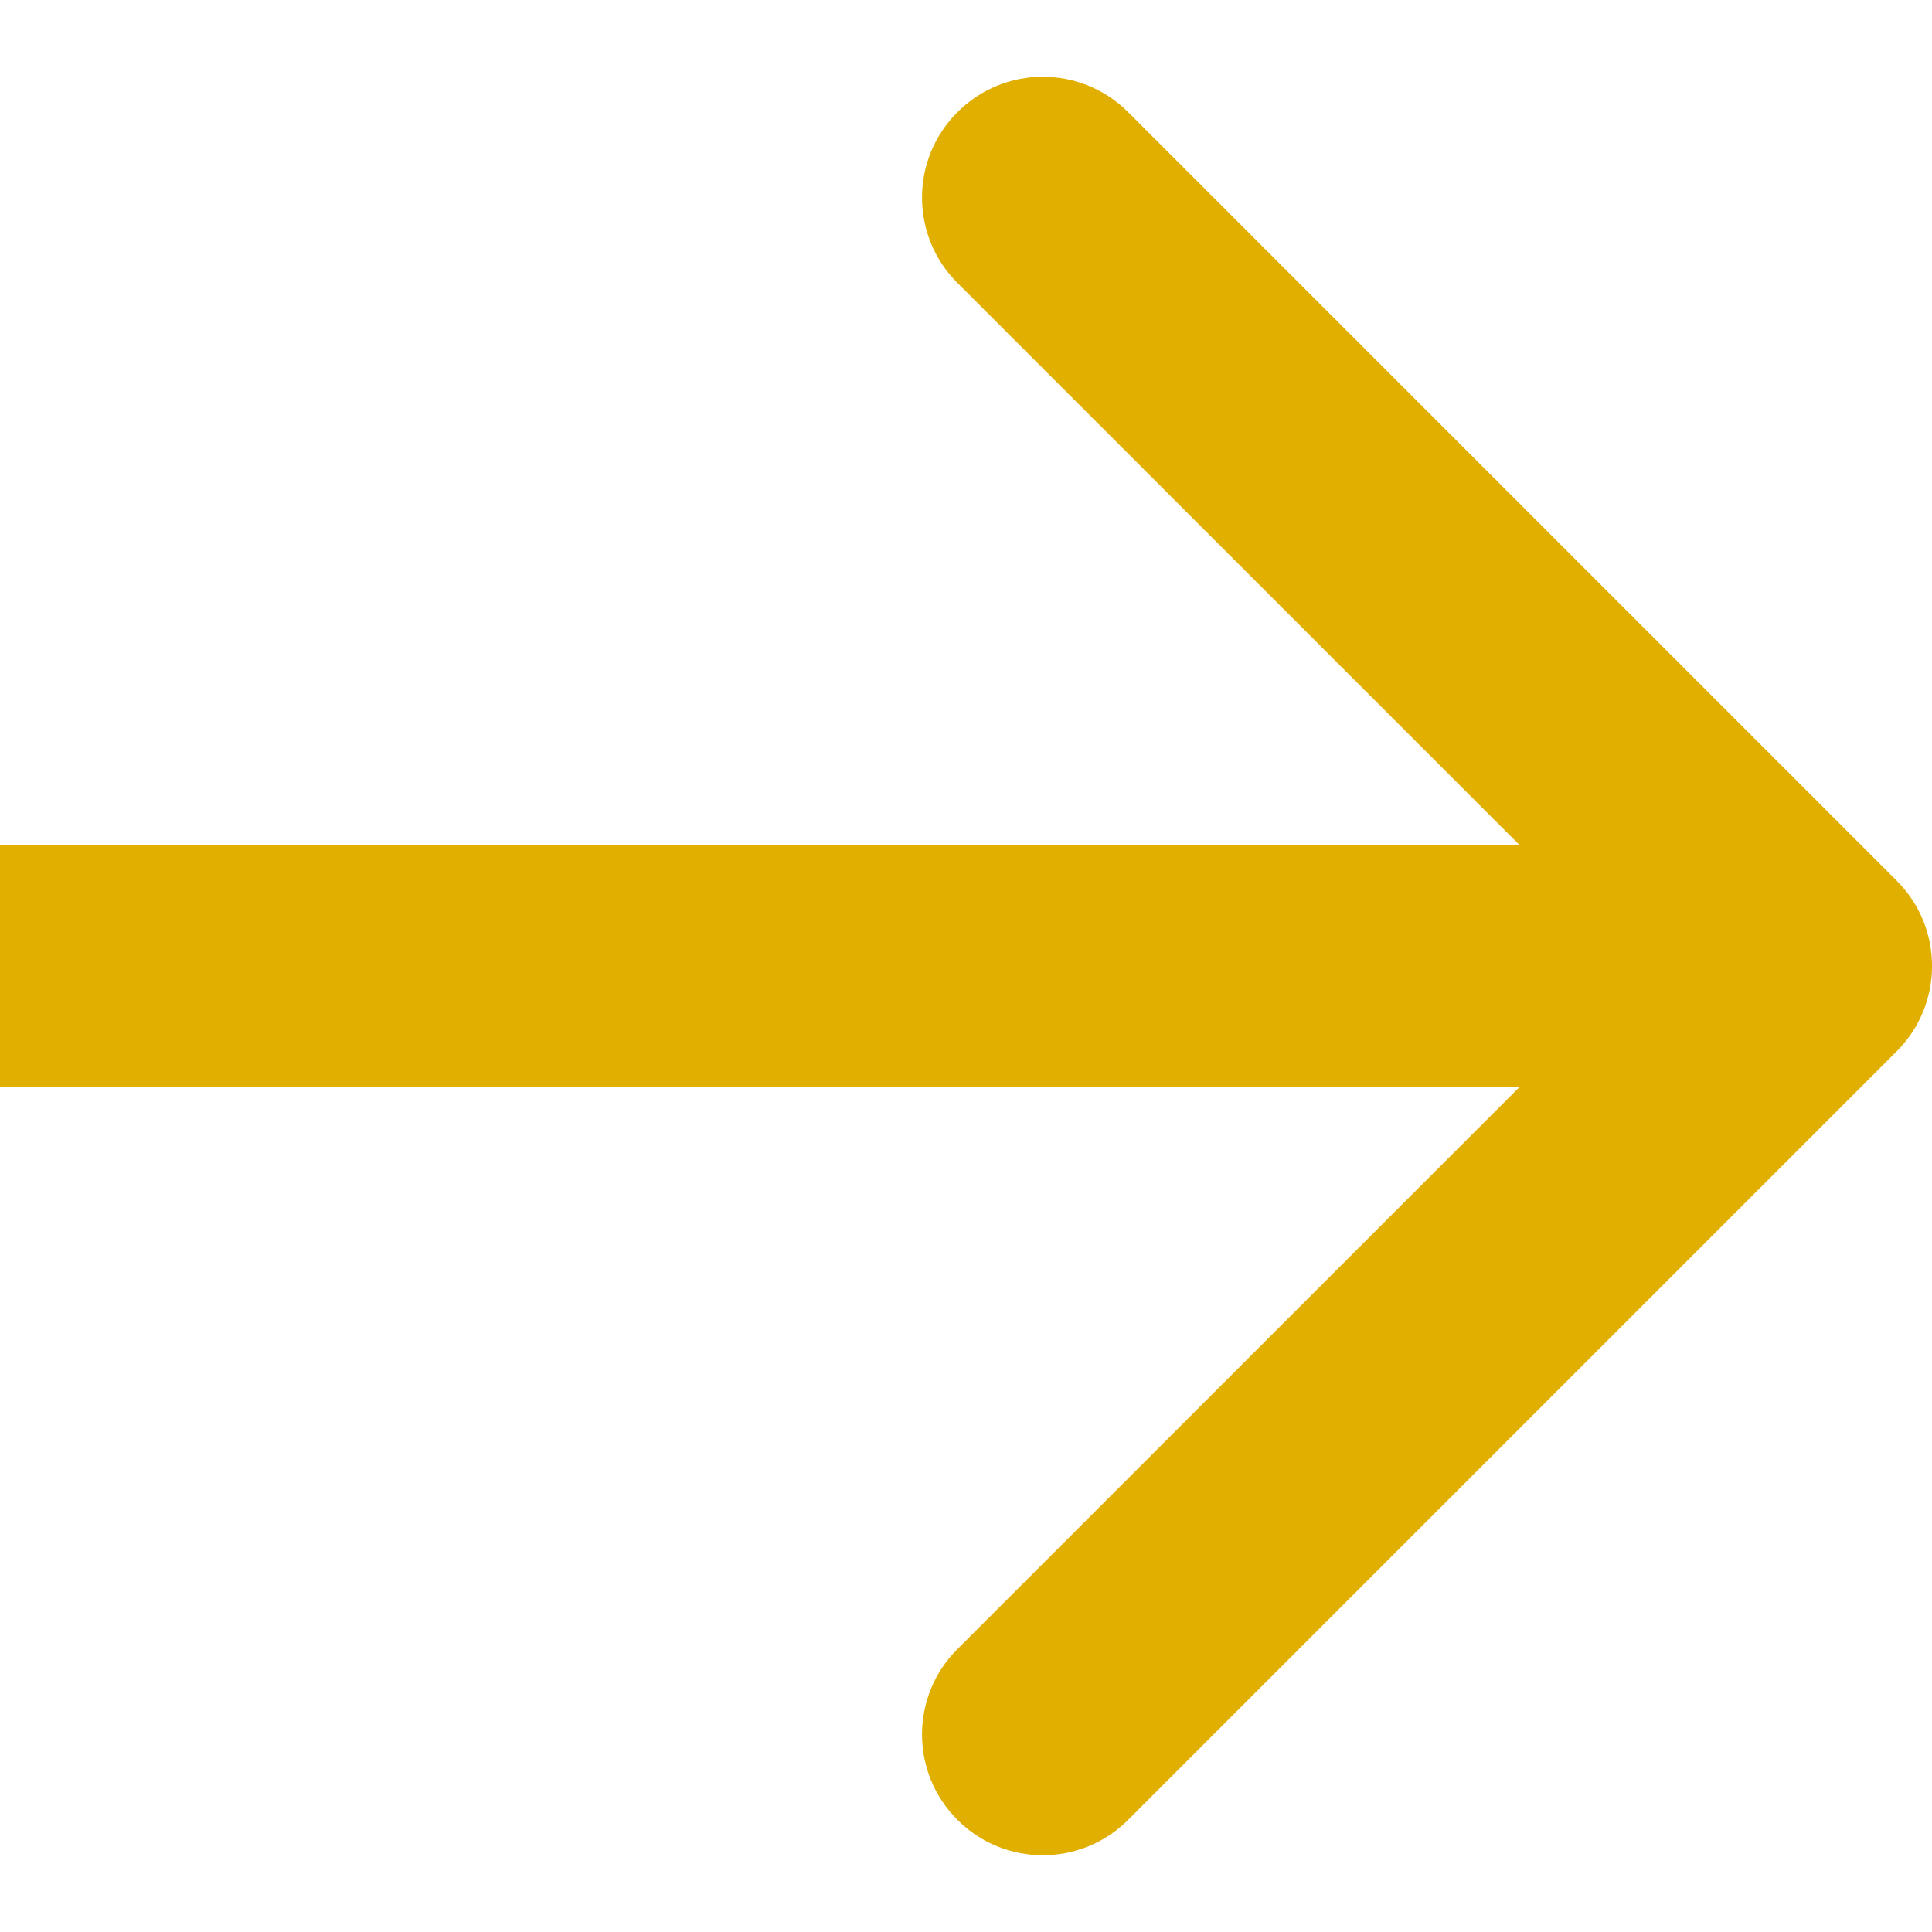
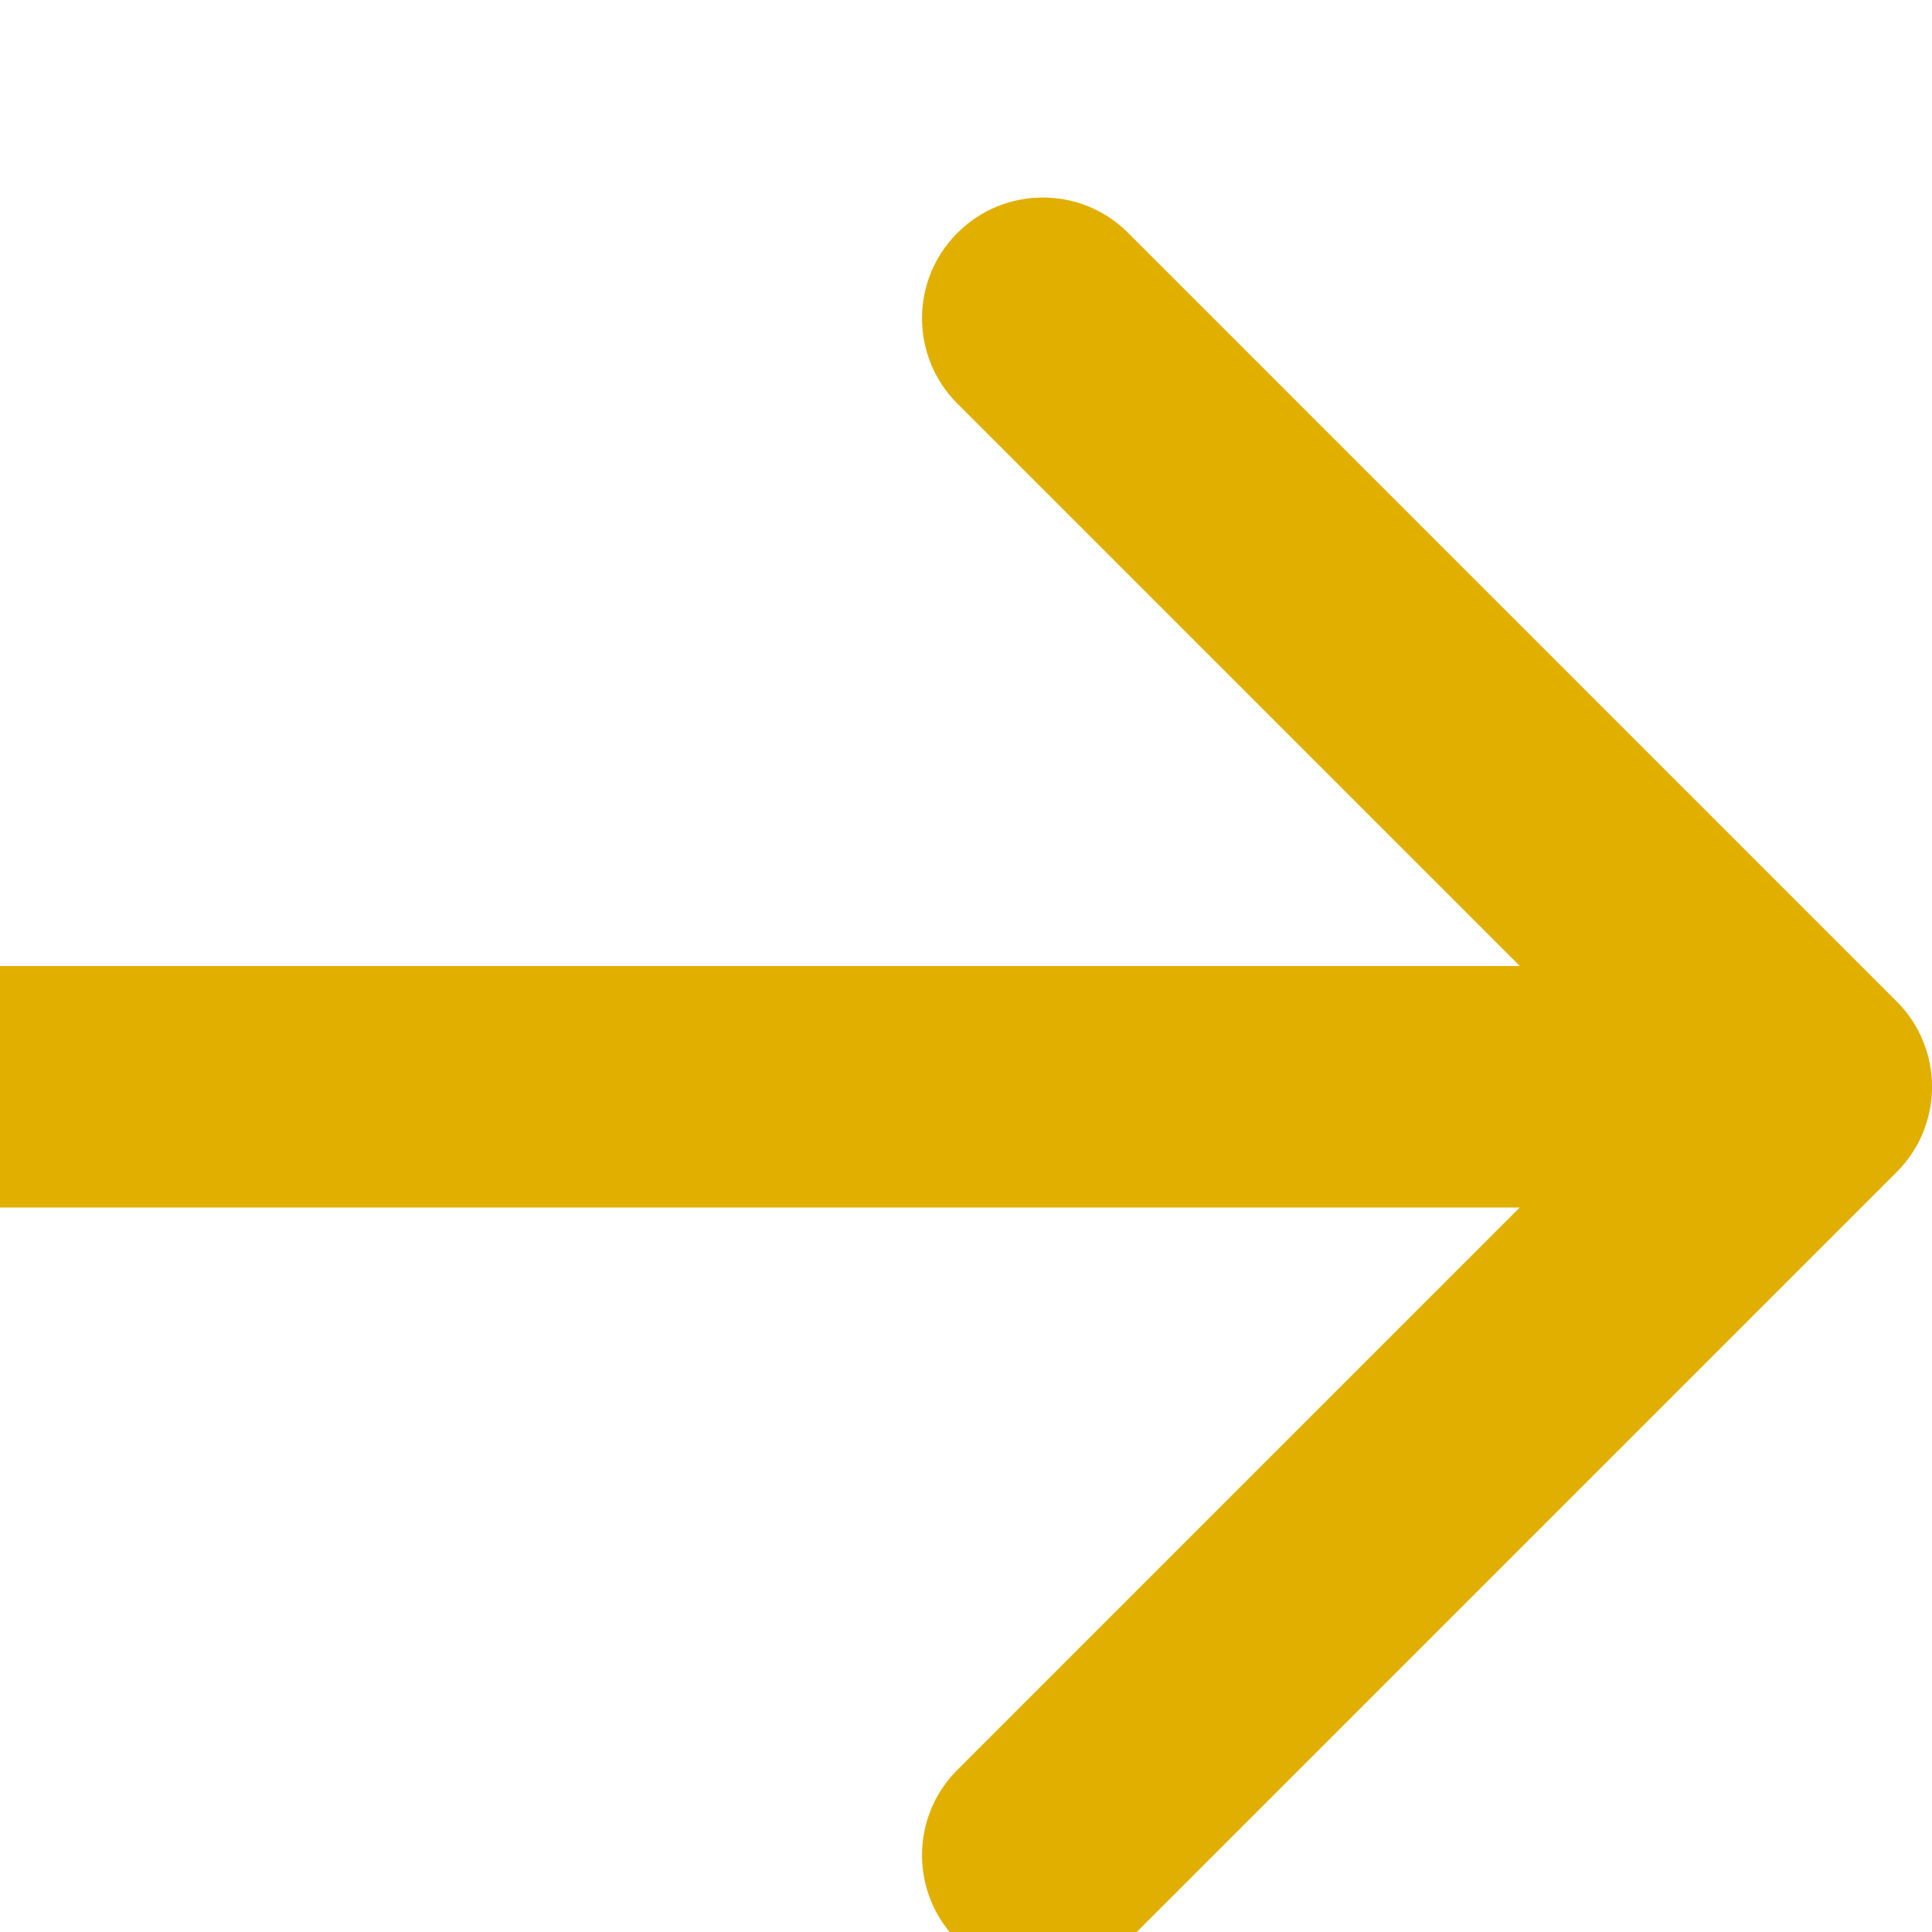
- <svg xmlns="http://www.w3.org/2000/svg" width="16" height="16" viewBox="0 0 16 16" fill="none">
+ <svg xmlns="http://www.w3.org/2000/svg" width="16" height="16" viewBox="0 0 16 14" fill="none">
  <path d="M15.707 8.707C16.098 8.317 16.098 7.683 15.707 7.293L9.343 0.929C8.953 0.538 8.319 0.538 7.929 0.929C7.538 1.319 7.538 1.953 7.929 2.343L13.586 8L7.929 13.657C7.538 14.047 7.538 14.681 7.929 15.071C8.319 15.462 8.953 15.462 9.343 15.071L15.707 8.707ZM-8.74228e-08 9L15 9L15 7L8.74228e-08 7L-8.74228e-08 9Z" fill="#E1AF00" />
</svg>
